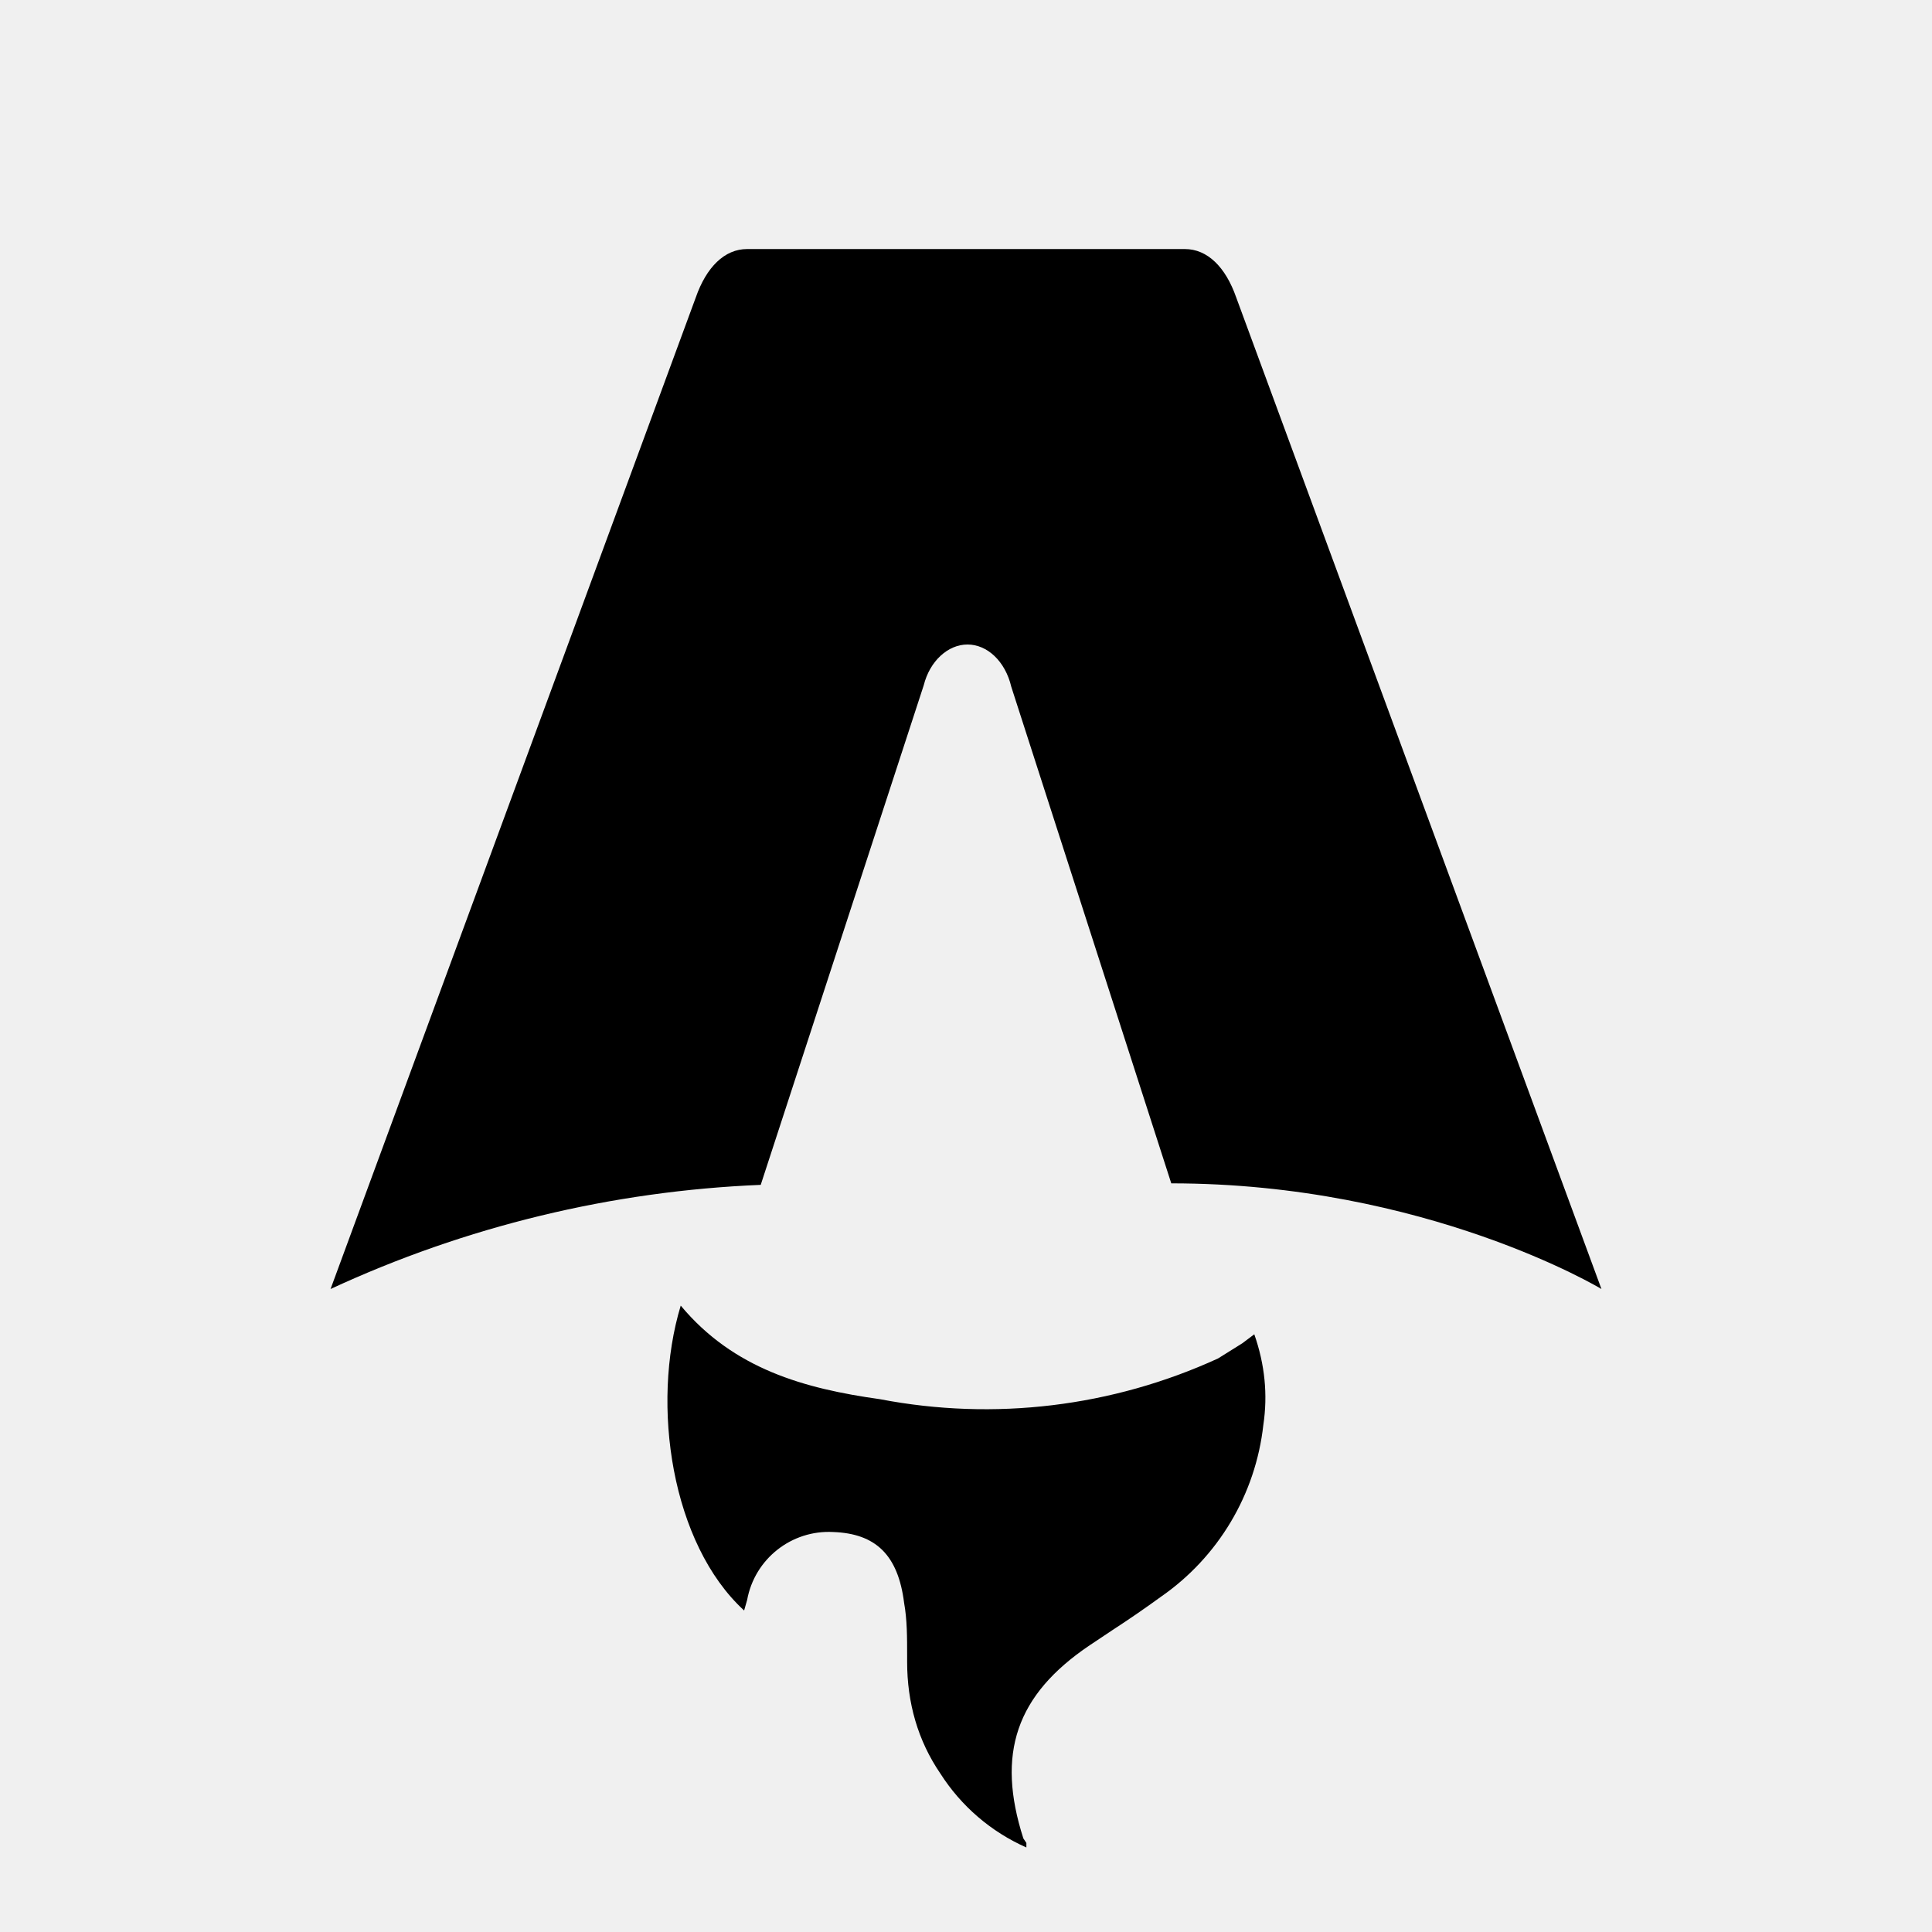
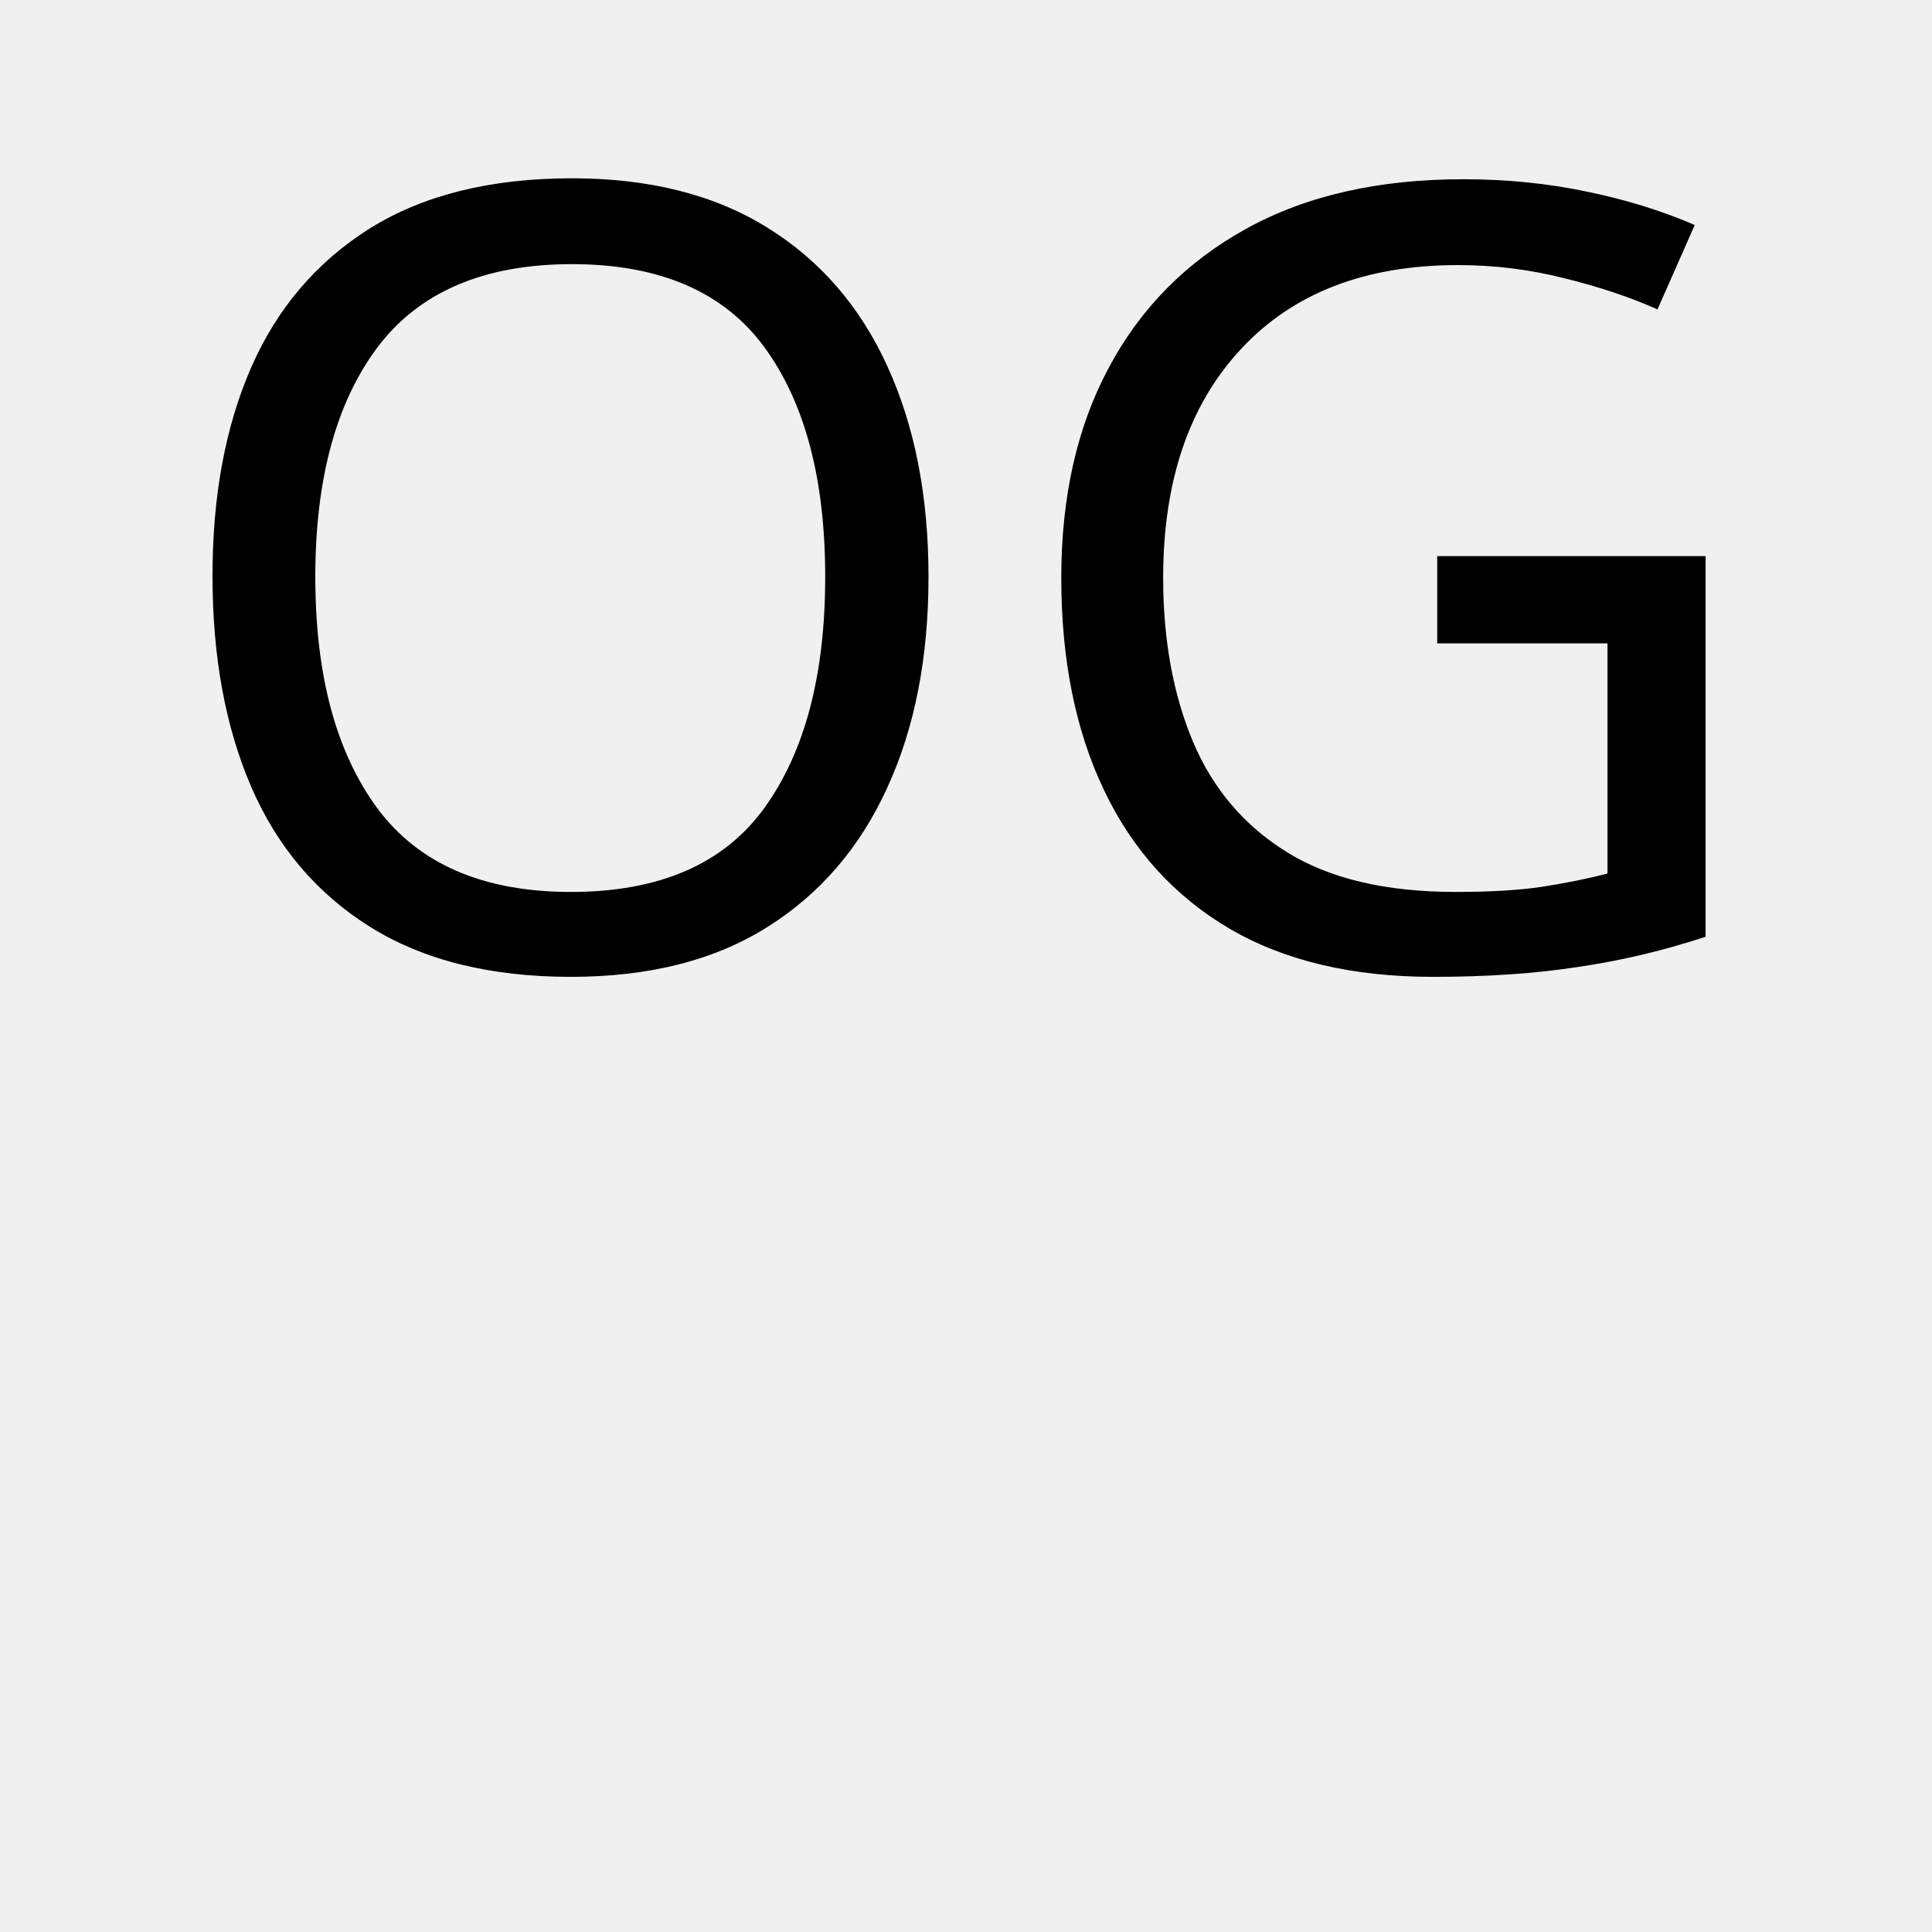
- <svg xmlns="http://www.w3.org/2000/svg" fill="none" viewBox="0 0 128 128">
-   <path d="M50.4 78.5a75.1 75.1 0 0 0-28.5 6.9l24.2-65.7c.7-2 1.9-3.2 3.4-3.2h29c1.5 0 2.7 1.2 3.4 3.2l24.2 65.7s-11.6-7-28.5-7L67 45.5c-.4-1.7-1.6-2.8-2.9-2.8-1.3 0-2.5 1.1-2.9 2.7L50.4 78.5Zm-1.1 28.2Zm-4.2-20.2c-2 6.6-.6 15.8 4.2 20.2a17.5 17.5 0 0 1 .2-.7 5.5 5.5 0 0 1 5.7-4.5c2.8.1 4.3 1.5 4.7 4.7.2 1.1.2 2.3.2 3.5v.4c0 2.7.7 5.2 2.2 7.4a13 13 0 0 0 5.7 4.9v-.3l-.2-.3c-1.8-5.6-.5-9.5 4.4-12.8l1.5-1a73 73 0 0 0 3.2-2.2 16 16 0 0 0 6.8-11.4c.3-2 .1-4-.6-6l-.8.6-1.6 1a37 37 0 0 1-22.4 2.7c-5-.7-9.7-2-13.2-6.2Z" />
-   <style>
-         path { fill: #000; }
-         @media (prefers-color-scheme: dark) {
-             path { fill: #FFF; }
-         }
-     </style>
+ <svg xmlns="http://www.w3.org/2000/svg" baseProfile="full" height="64" version="1.1" width="64">
+   <defs />
+   <rect fill="white" fill-opacity="0" height="64" width="64" x="0" y="0" />
+   <text alignment-baseline="middle" fill="black" font-family="Arial Black, sans-serif" font-size="36px" text-anchor="middle" x="50%" y="50%">OG</text>
</svg>
